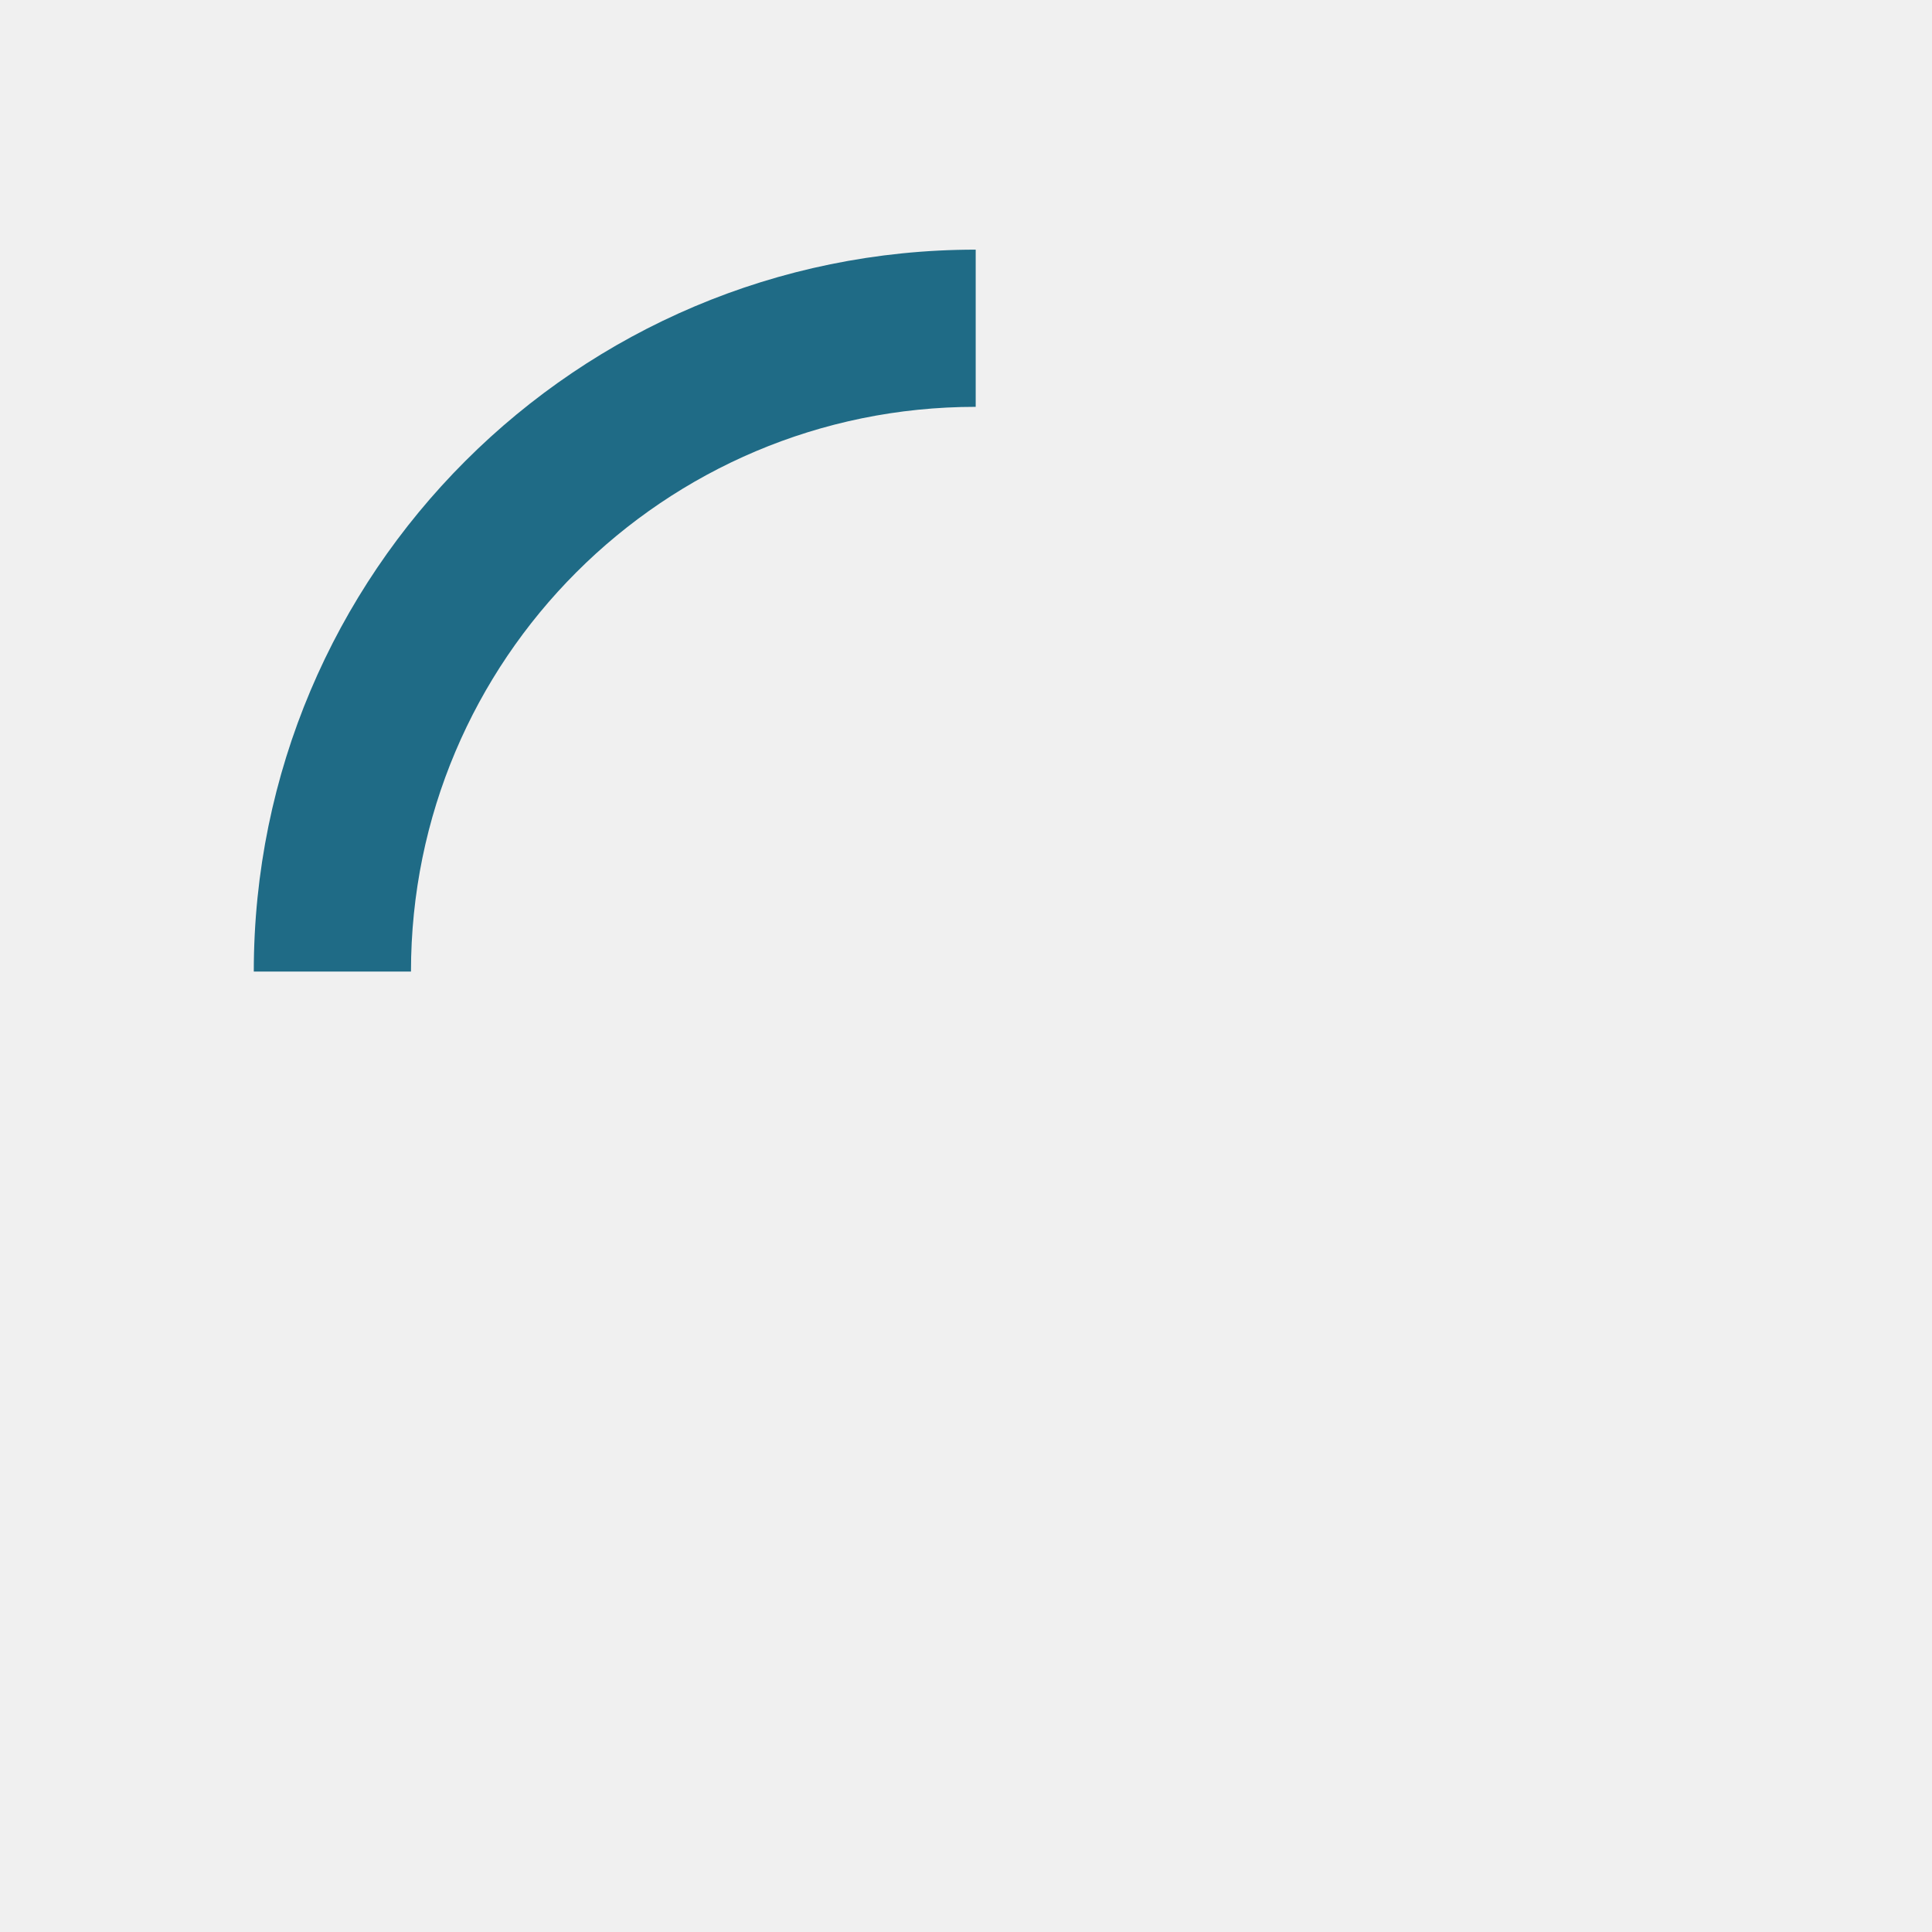
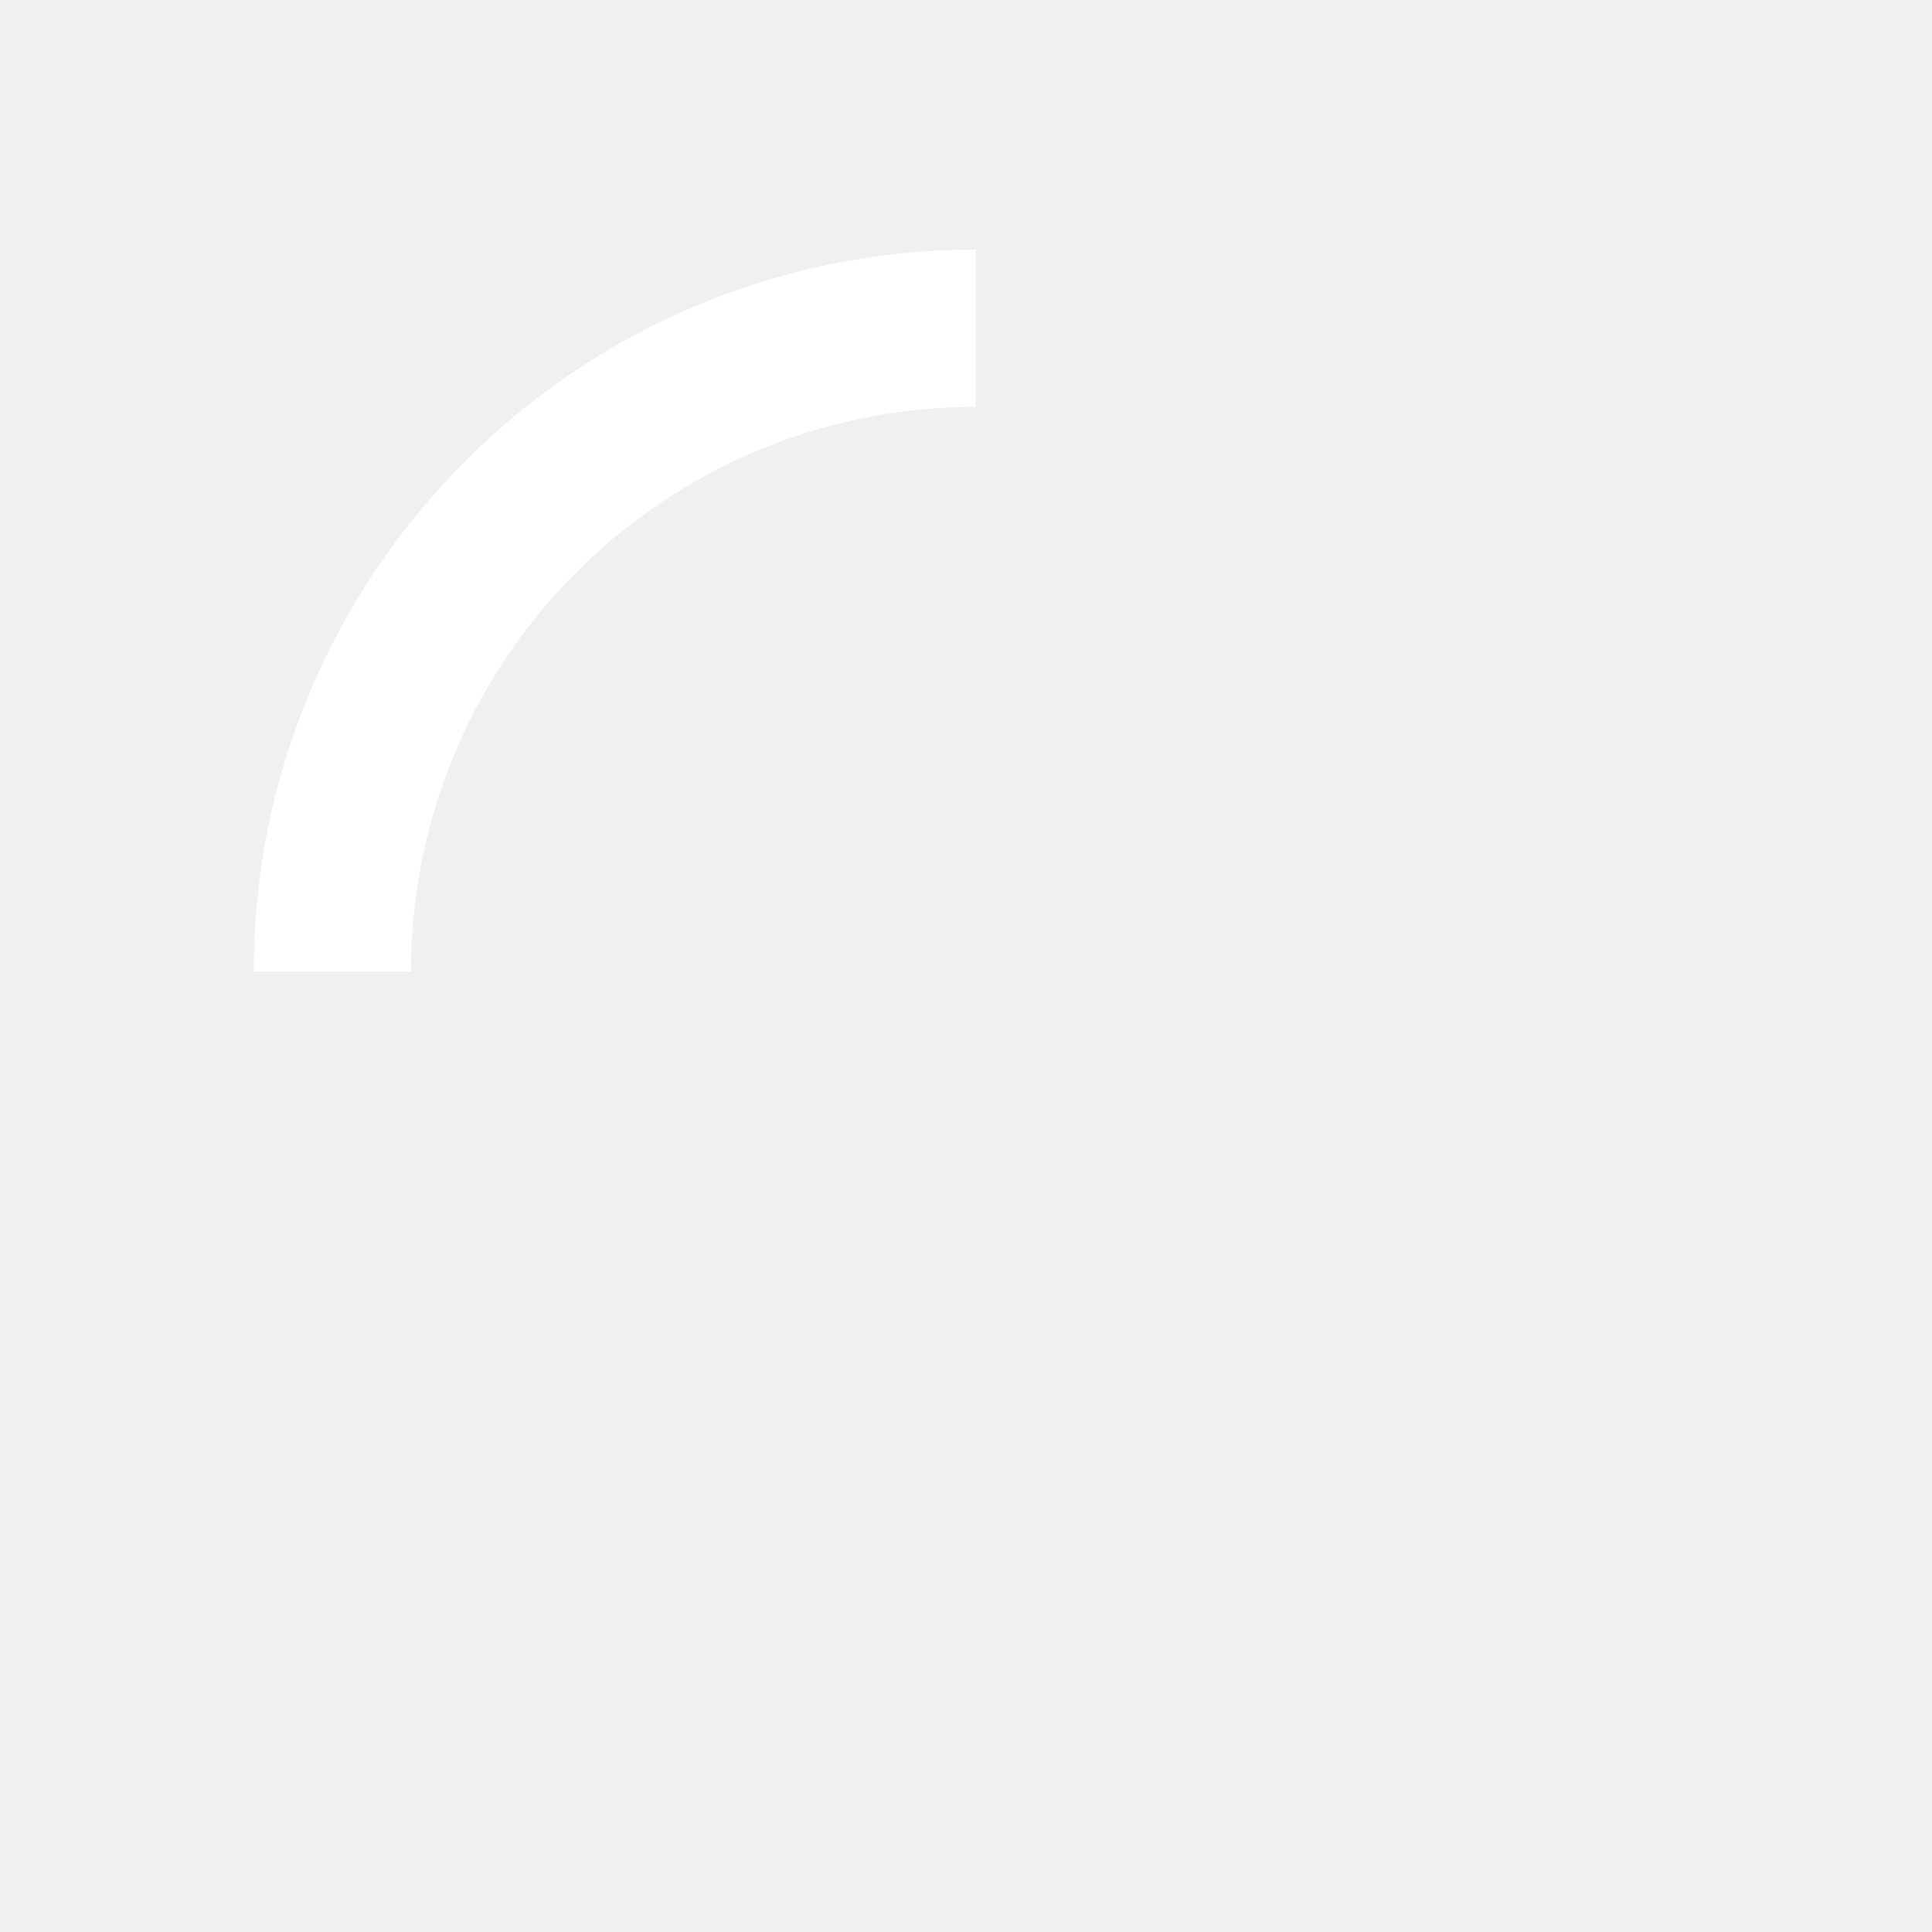
<svg xmlns="http://www.w3.org/2000/svg" version="1.1" id="loader-1" x="0px" y="0px" width="40px" height="40px" viewBox="0 0 50 50" style="enable-background:new 0 0 50 50;" xml:space="preserve">
-   <path fill="#1f6b86" d="M25.251,6.461c-10.318,0-18.683,8.365-18.683,18.683h4.068c0-8.071,6.543-14.615,14.615-14.615V6.461z">
+   <path fill="#FFF" d="M25.251,6.461c-10.318,0-18.683,8.365-18.683,18.683h4.068c0-8.071,6.543-14.615,14.615-14.615V6.461z">
    <animateTransform attributeType="xml" attributeName="transform" type="rotate" from="0 25 25" to="360 25 25" dur="0.6s" repeatCount="indefinite" />
  </path>
</svg>
